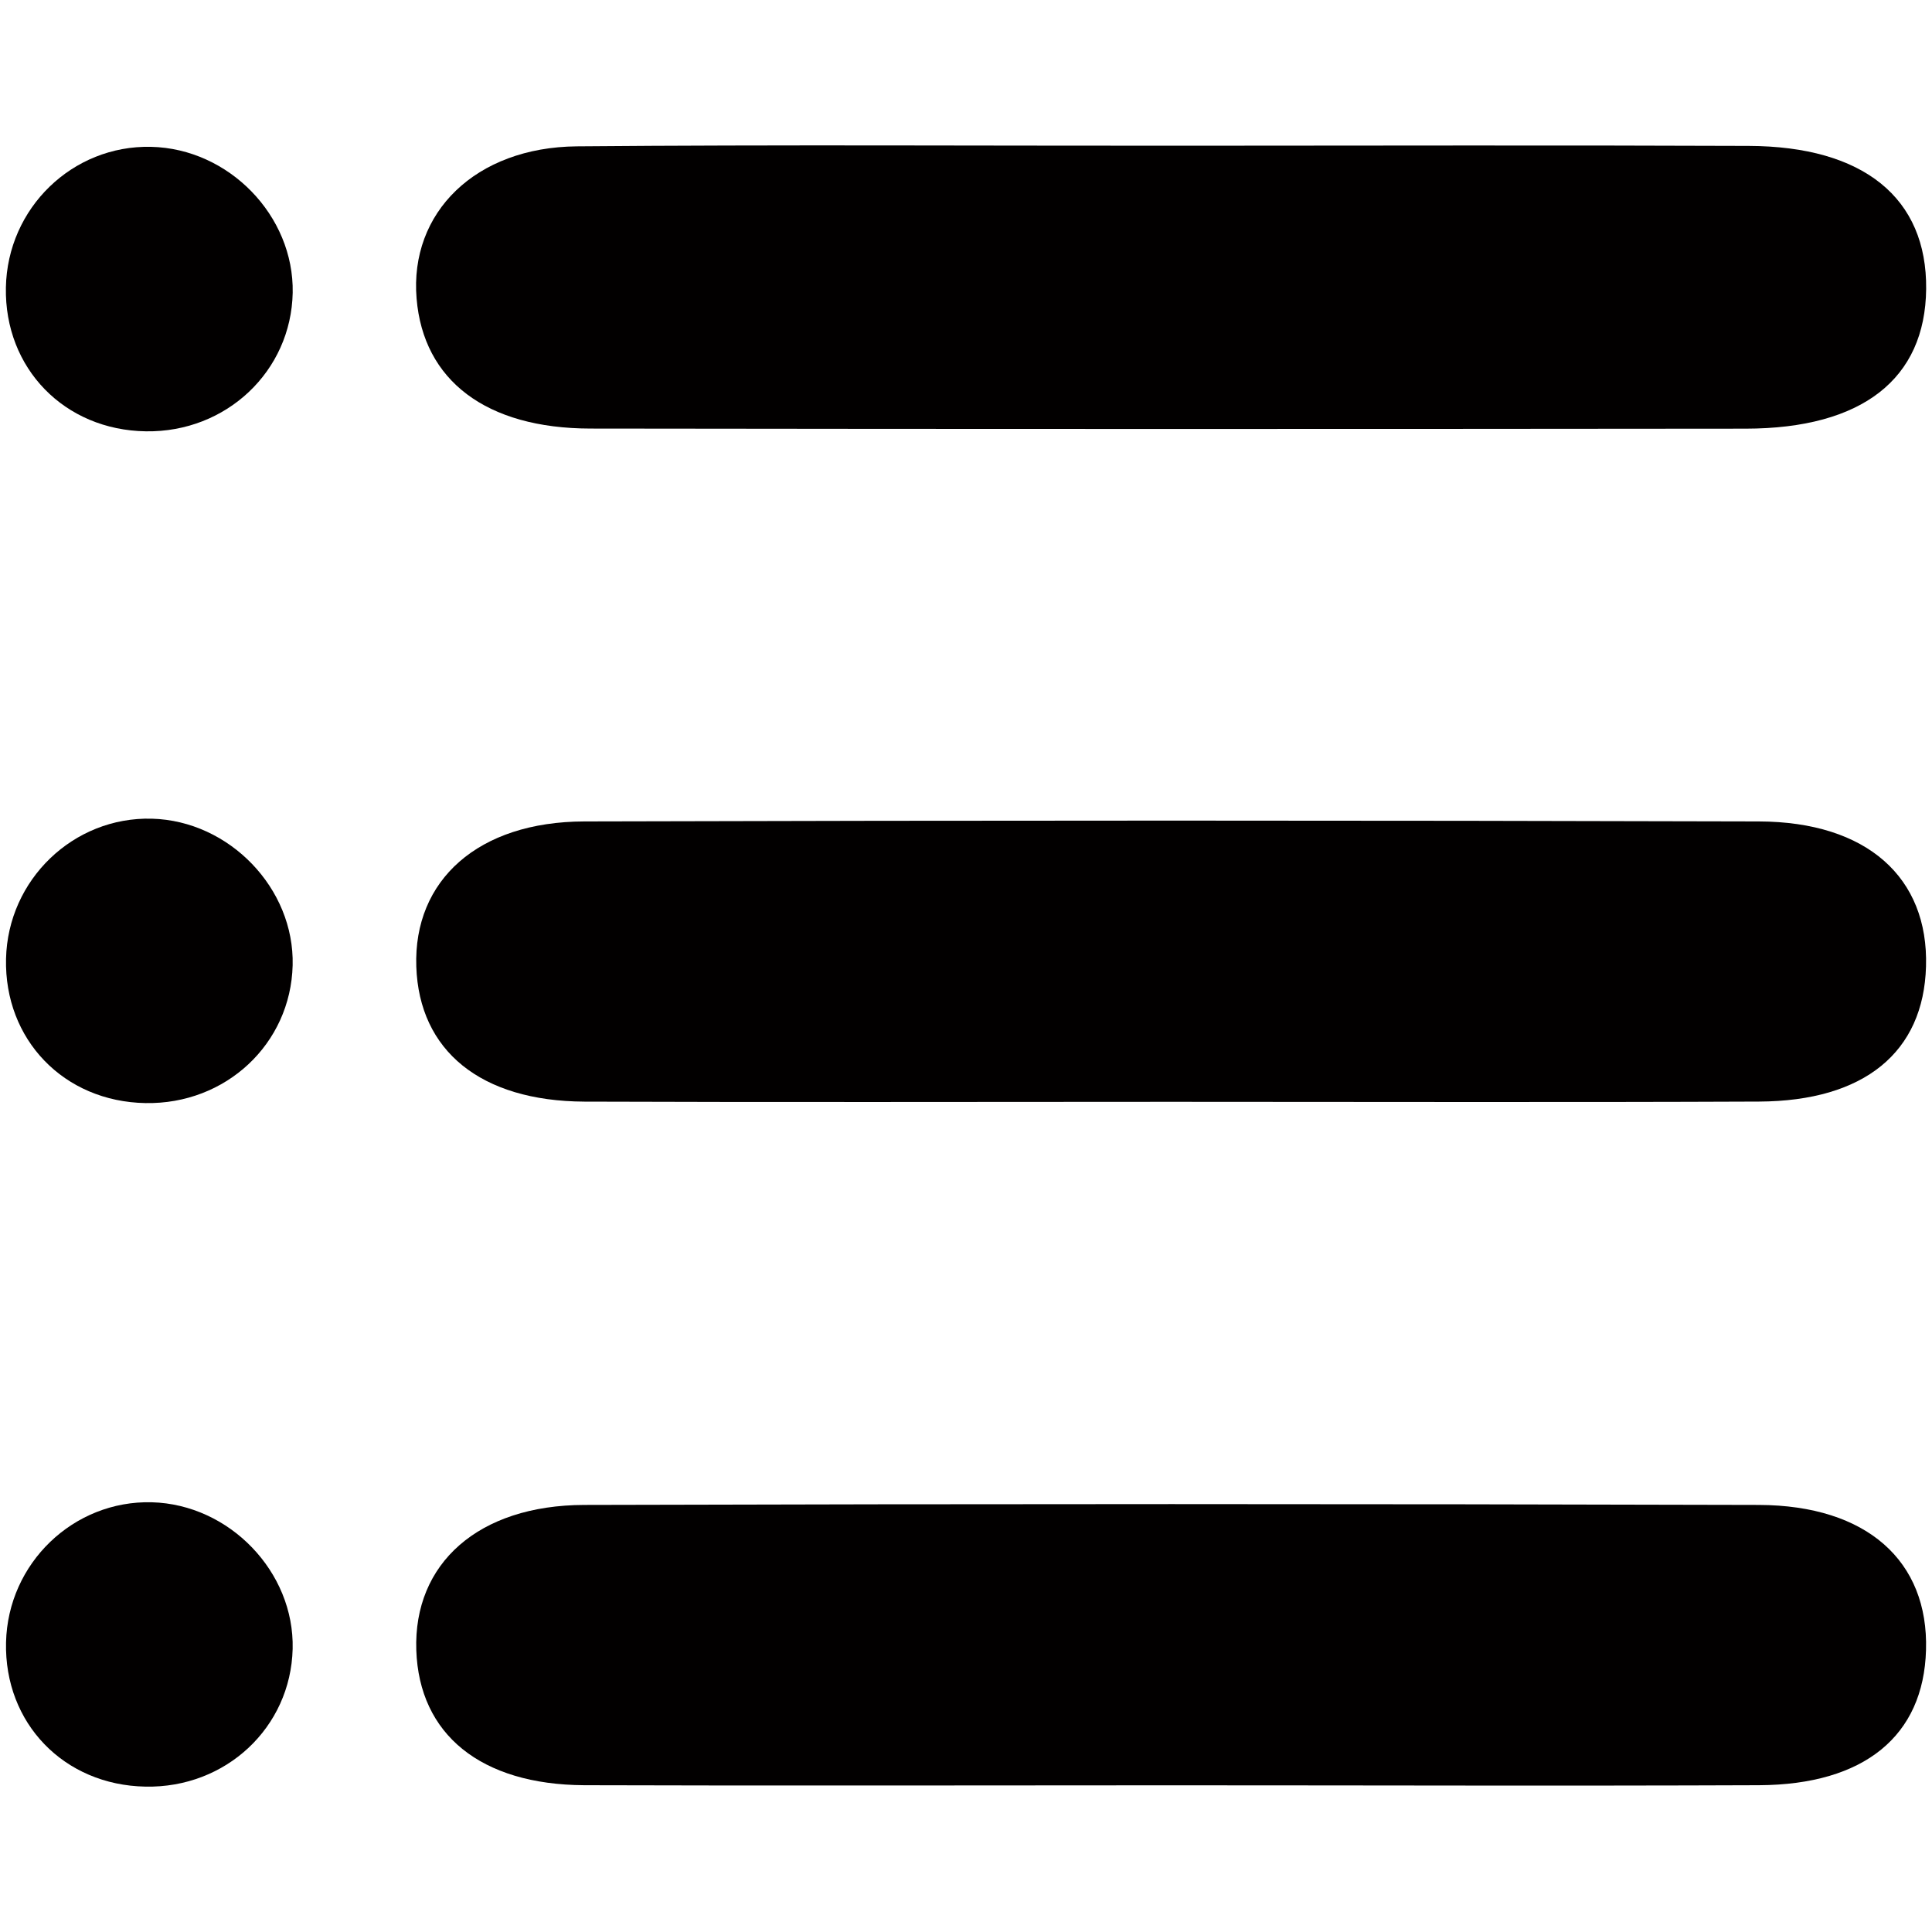
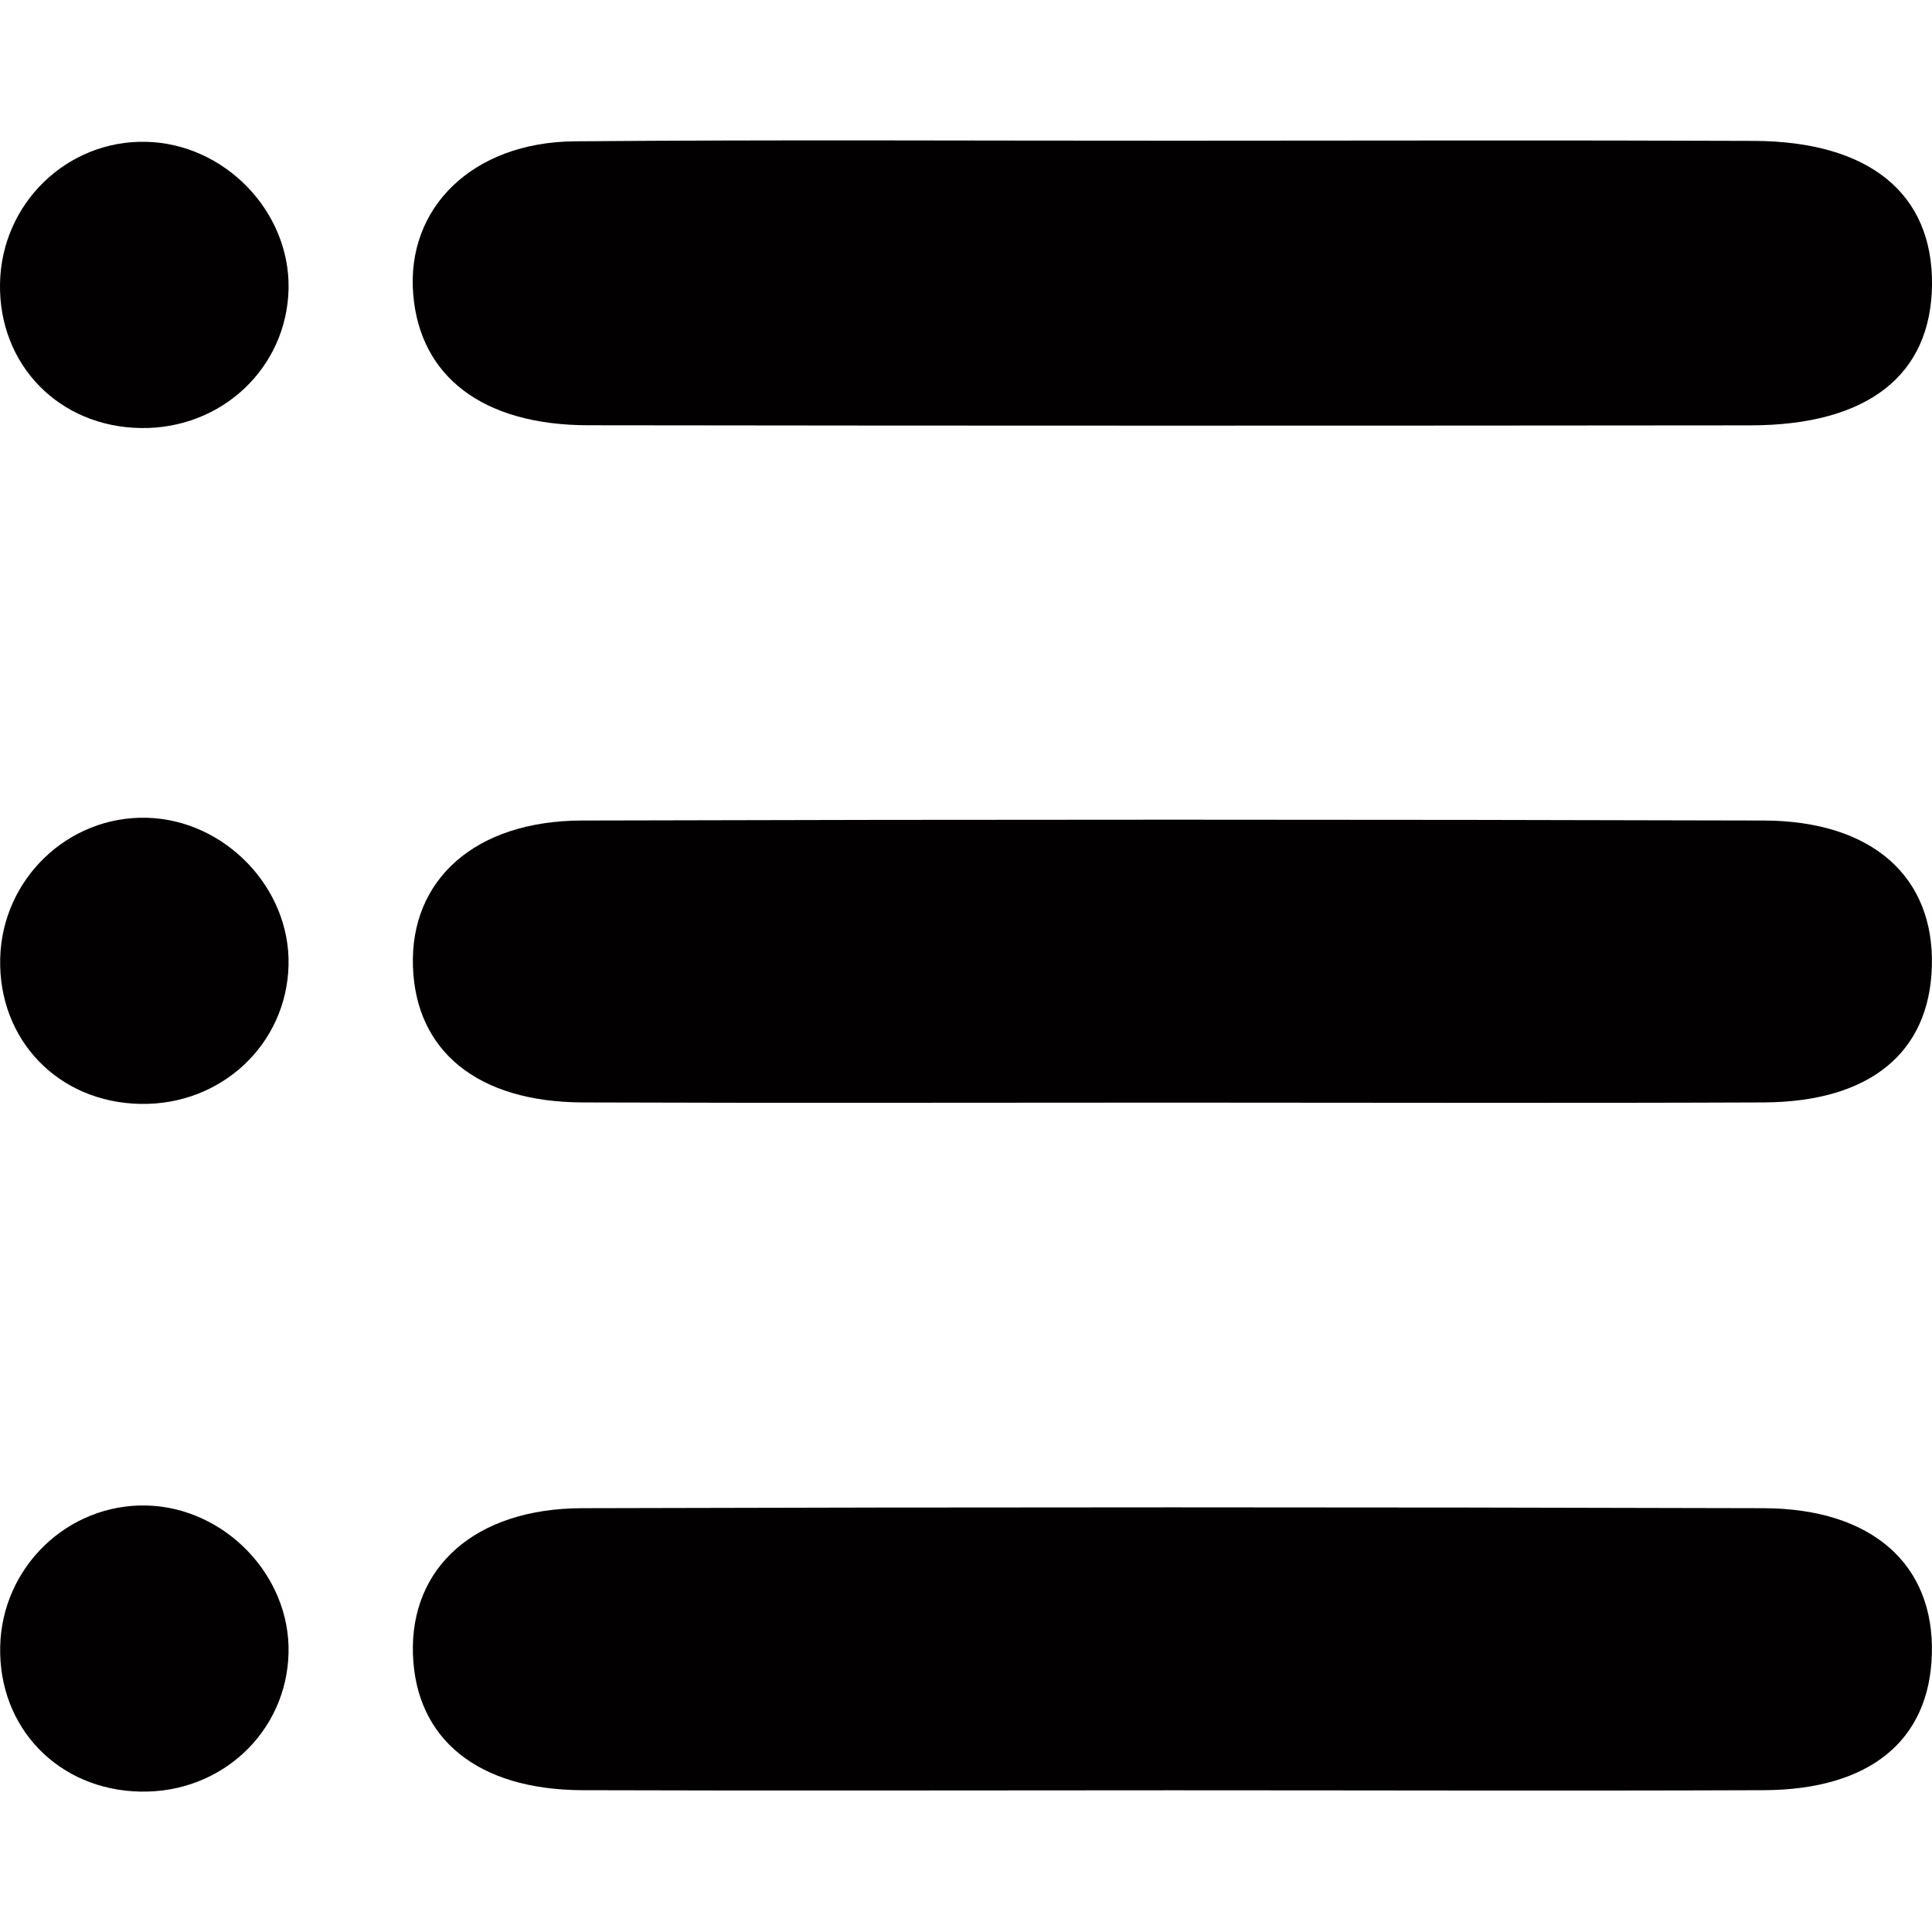
- <svg xmlns="http://www.w3.org/2000/svg" version="1.1" id="Capa_1" x="0px" y="0px" width="40px" height="40px" viewBox="-5 -5 40 40" enable-background="new -5 -5 40 40" xml:space="preserve">
+ <svg xmlns="http://www.w3.org/2000/svg" version="1.1" id="Capa_1" x="0px" y="0px" width="80px" height="80px" viewBox="-20 -20 80 80" enable-background="new -20 -20 80 80" xml:space="preserve">
  <g>
-     <path fill="#020000" d="M198.307,595.989c-3.08,0-6.158,0.008-9.238-0.003c-1.633-0.008-2.6-0.801-2.645-2.124   c-0.045-1.358,0.973-2.279,2.643-2.283c6.158-0.019,12.318-0.019,18.478,0c1.701,0.005,2.668,0.885,2.629,2.281   c-0.036,1.349-0.969,2.118-2.627,2.126C204.467,595.999,201.387,595.989,198.307,595.989z" />
-     <path fill="#020000" d="M198.43,580.951c2.984-0.001,5.969-0.009,8.953,0.003c1.811,0.006,2.807,0.822,2.791,2.25   c-0.014,1.414-1.006,2.195-2.838,2.197c-6.057,0.006-12.113,0.007-18.172-0.002c-1.645-0.003-2.629-0.759-2.736-2.047   c-0.111-1.351,0.928-2.38,2.521-2.394C192.107,580.933,195.27,580.952,198.43,580.951z" />
-     <path fill="#020000" d="M182.172,585.443c-1.279-0.02-2.229-0.991-2.203-2.264c0.023-1.249,1.047-2.239,2.285-2.213   c1.225,0.027,2.25,1.084,2.227,2.295C184.457,584.497,183.438,585.462,182.172,585.443z" />
-     <path fill="#020000" d="M184.479,593.841c-0.029,1.237-1.051,2.192-2.316,2.168c-1.281-0.022-2.223-0.998-2.191-2.27   c0.027-1.244,1.062-2.236,2.293-2.203C183.486,591.568,184.51,592.633,184.479,593.841z" />
-     <path fill="#020000" d="M198.307,606.741c-3.08,0-6.158,0.008-9.238-0.003c-1.633-0.007-2.6-0.8-2.645-2.124   c-0.045-1.358,0.973-2.279,2.643-2.283c6.158-0.019,12.318-0.019,18.478,0c1.701,0.005,2.668,0.885,2.629,2.281   c-0.036,1.349-0.969,2.119-2.627,2.126C204.467,606.751,201.387,606.741,198.307,606.741z" />
-     <path fill="#020000" d="M184.479,604.593c-0.029,1.237-1.051,2.192-2.316,2.168c-1.281-0.022-2.223-0.998-2.191-2.27   c0.027-1.244,1.062-2.236,2.293-2.203C183.486,602.32,184.51,603.385,184.479,604.593z" />
+     <path fill="#020000" d="M198.307,595.989c-3.08,0-6.158,0.008-9.238-0.003c-1.633-0.008-2.6-0.802-2.645-2.124   c-0.045-1.358,0.973-2.279,2.643-2.283c6.158-0.02,12.318-0.02,18.479,0c1.701,0.005,2.668,0.885,2.629,2.281   c-0.035,1.349-0.969,2.117-2.627,2.126C204.467,595.999,201.387,595.989,198.307,595.989z" />
+     <path fill="#020000" d="M198.43,580.951c2.984-0.001,5.969-0.009,8.953,0.003c1.811,0.006,2.807,0.822,2.791,2.25   c-0.014,1.414-1.006,2.195-2.838,2.197c-6.057,0.006-12.113,0.007-18.172-0.002c-1.645-0.003-2.629-0.76-2.736-2.048   c-0.111-1.351,0.928-2.38,2.521-2.394C192.107,580.933,195.27,580.952,198.43,580.951z" />
+     <path fill="#020000" d="M182.172,585.443c-1.279-0.021-2.229-0.991-2.203-2.265c0.023-1.249,1.047-2.238,2.285-2.213   c1.225,0.027,2.25,1.084,2.227,2.295C184.457,584.497,183.438,585.462,182.172,585.443z" />
+     <path fill="#020000" d="M184.479,593.841c-0.028,1.237-1.051,2.192-2.315,2.168c-1.281-0.021-2.224-0.998-2.19-2.27   c0.026-1.244,1.062-2.236,2.293-2.203C183.486,591.568,184.51,592.633,184.479,593.841z" />
+     <path fill="#020000" d="M198.307,606.741c-3.08,0-6.158,0.008-9.238-0.003c-1.633-0.007-2.6-0.8-2.645-2.124   c-0.045-1.358,0.973-2.279,2.643-2.283c6.158-0.019,12.318-0.019,18.479,0c1.701,0.005,2.668,0.885,2.629,2.281   c-0.035,1.349-0.969,2.119-2.627,2.126C204.467,606.751,201.387,606.741,198.307,606.741z" />
+     <path fill="#020000" d="M184.479,604.593c-0.028,1.237-1.051,2.192-2.315,2.168c-1.281-0.021-2.224-0.998-2.19-2.27   c0.026-1.244,1.062-2.236,2.293-2.203C183.486,602.32,184.51,603.385,184.479,604.593z" />
  </g>
  <g>
-     <path fill="#020000" d="M19.259,17.812c-4.054,0-8.106,0.011-12.16-0.004c-2.149-0.011-3.421-1.054-3.48-2.796   c-0.06-1.788,1.279-3,3.478-3.005c8.106-0.023,16.214-0.023,24.319,0c2.24,0.006,3.514,1.164,3.46,3.002   c-0.049,1.774-1.275,2.788-3.458,2.798C27.368,17.824,23.313,17.812,19.259,17.812z" />
-     <path fill="#020000" d="M19.419-1.983c3.929-0.001,7.858-0.012,11.787,0.004c2.382,0.008,3.692,1.082,3.673,2.962   c-0.019,1.861-1.323,2.889-3.735,2.892C23.169,3.883,15.198,3.884,7.225,3.873C5.062,3.87,3.765,2.876,3.625,1.18   c-0.149-1.778,1.218-3.131,3.317-3.15C11.099-2.006,15.26-1.981,19.419-1.983z" />
-     <path fill="#020000" d="M-1.979,3.93c-1.685-0.024-2.931-1.303-2.899-2.978C-4.847-0.692-3.5-1.997-1.873-1.96   C-0.26-1.924,1.089-0.533,1.06,1.06C1.028,2.685-0.313,3.955-1.979,3.93z" />
-     <path fill="#020000" d="M1.059,14.984c-0.04,1.628-1.383,2.885-3.049,2.854c-1.687-0.03-2.924-1.314-2.885-2.988   c0.037-1.637,1.396-2.943,3.019-2.9C-0.25,11.993,1.098,13.394,1.059,14.984z" />
-     <path fill="#020000" d="M19.259,31.963c-4.054,0-8.106,0.011-12.16-0.002c-2.149-0.011-3.421-1.054-3.48-2.796   c-0.06-1.79,1.279-3.002,3.478-3.007c8.106-0.023,16.214-0.023,24.319,0c2.24,0.008,3.514,1.165,3.46,3.004   c-0.049,1.776-1.275,2.789-3.458,2.799C27.368,31.977,23.313,31.963,19.259,31.963z" />
-     <path fill="#020000" d="M1.059,29.138c-0.04,1.628-1.383,2.886-3.049,2.852c-1.687-0.031-2.924-1.314-2.885-2.986   c0.037-1.638,1.396-2.944,3.019-2.901C-0.25,26.146,1.098,27.544,1.059,29.138z" />
+     <path fill="#020000" d="M28.568,25.657c-8.156,0-16.31,0.022-24.467-0.008c-4.324-0.022-6.883-2.121-7.002-5.626   c-0.121-3.598,2.573-6.037,6.999-6.047c16.311-0.046,32.625-0.046,48.933,0c4.508,0.013,7.07,2.342,6.963,6.041   c-0.099,3.57-2.564,5.61-6.958,5.632C44.886,25.683,36.725,25.657,28.568,25.657z" />
+     <path fill="#020000" d="M28.891-14.174c7.905-0.002,15.813-0.024,23.718,0.008c4.792,0.016,7.43,2.177,7.391,5.96   c-0.04,3.745-2.661,5.813-7.515,5.819C36.436-2.371,20.398-2.369,4.355-2.391C0.002-2.396-2.607-4.397-2.889-7.809   c-0.3-3.579,2.45-6.301,6.674-6.339C12.15-14.22,20.521-14.17,28.891-14.174z" />
+     <path fill="#020000" d="M-14.166-2.276c-3.391-0.048-5.898-2.622-5.833-5.992c0.062-3.308,2.772-5.935,6.046-5.86   c3.247,0.073,5.96,2.871,5.902,6.077C-8.115-4.781-10.813-2.226-14.166-2.276z" />
+     <path fill="#020000" d="M-8.052,19.967c-0.081,3.275-2.784,5.806-6.136,5.743c-3.393-0.061-5.883-2.645-5.804-6.013   c0.074-3.294,2.809-5.922,6.075-5.835C-10.687,13.949-7.974,16.768-8.052,19.967z" />
+     <path fill="#020000" d="M28.568,54.132c-8.156,0-16.31,0.023-24.467-0.004c-4.324-0.021-6.883-2.12-7.002-5.626   c-0.121-3.602,2.573-6.04,6.999-6.051c16.311-0.047,32.625-0.047,48.933,0c4.508,0.017,7.07,2.345,6.963,6.045   c-0.099,3.572-2.564,5.612-6.958,5.632C44.886,54.159,36.725,54.132,28.568,54.132z" />
+     <path fill="#020000" d="M-8.052,48.449c-0.081,3.273-2.784,5.805-6.136,5.737c-3.393-0.063-5.883-2.645-5.804-6.009   c0.074-3.295,2.809-5.923,6.075-5.837C-10.687,42.428-7.974,45.24-8.052,48.449z" />
  </g>
</svg>
